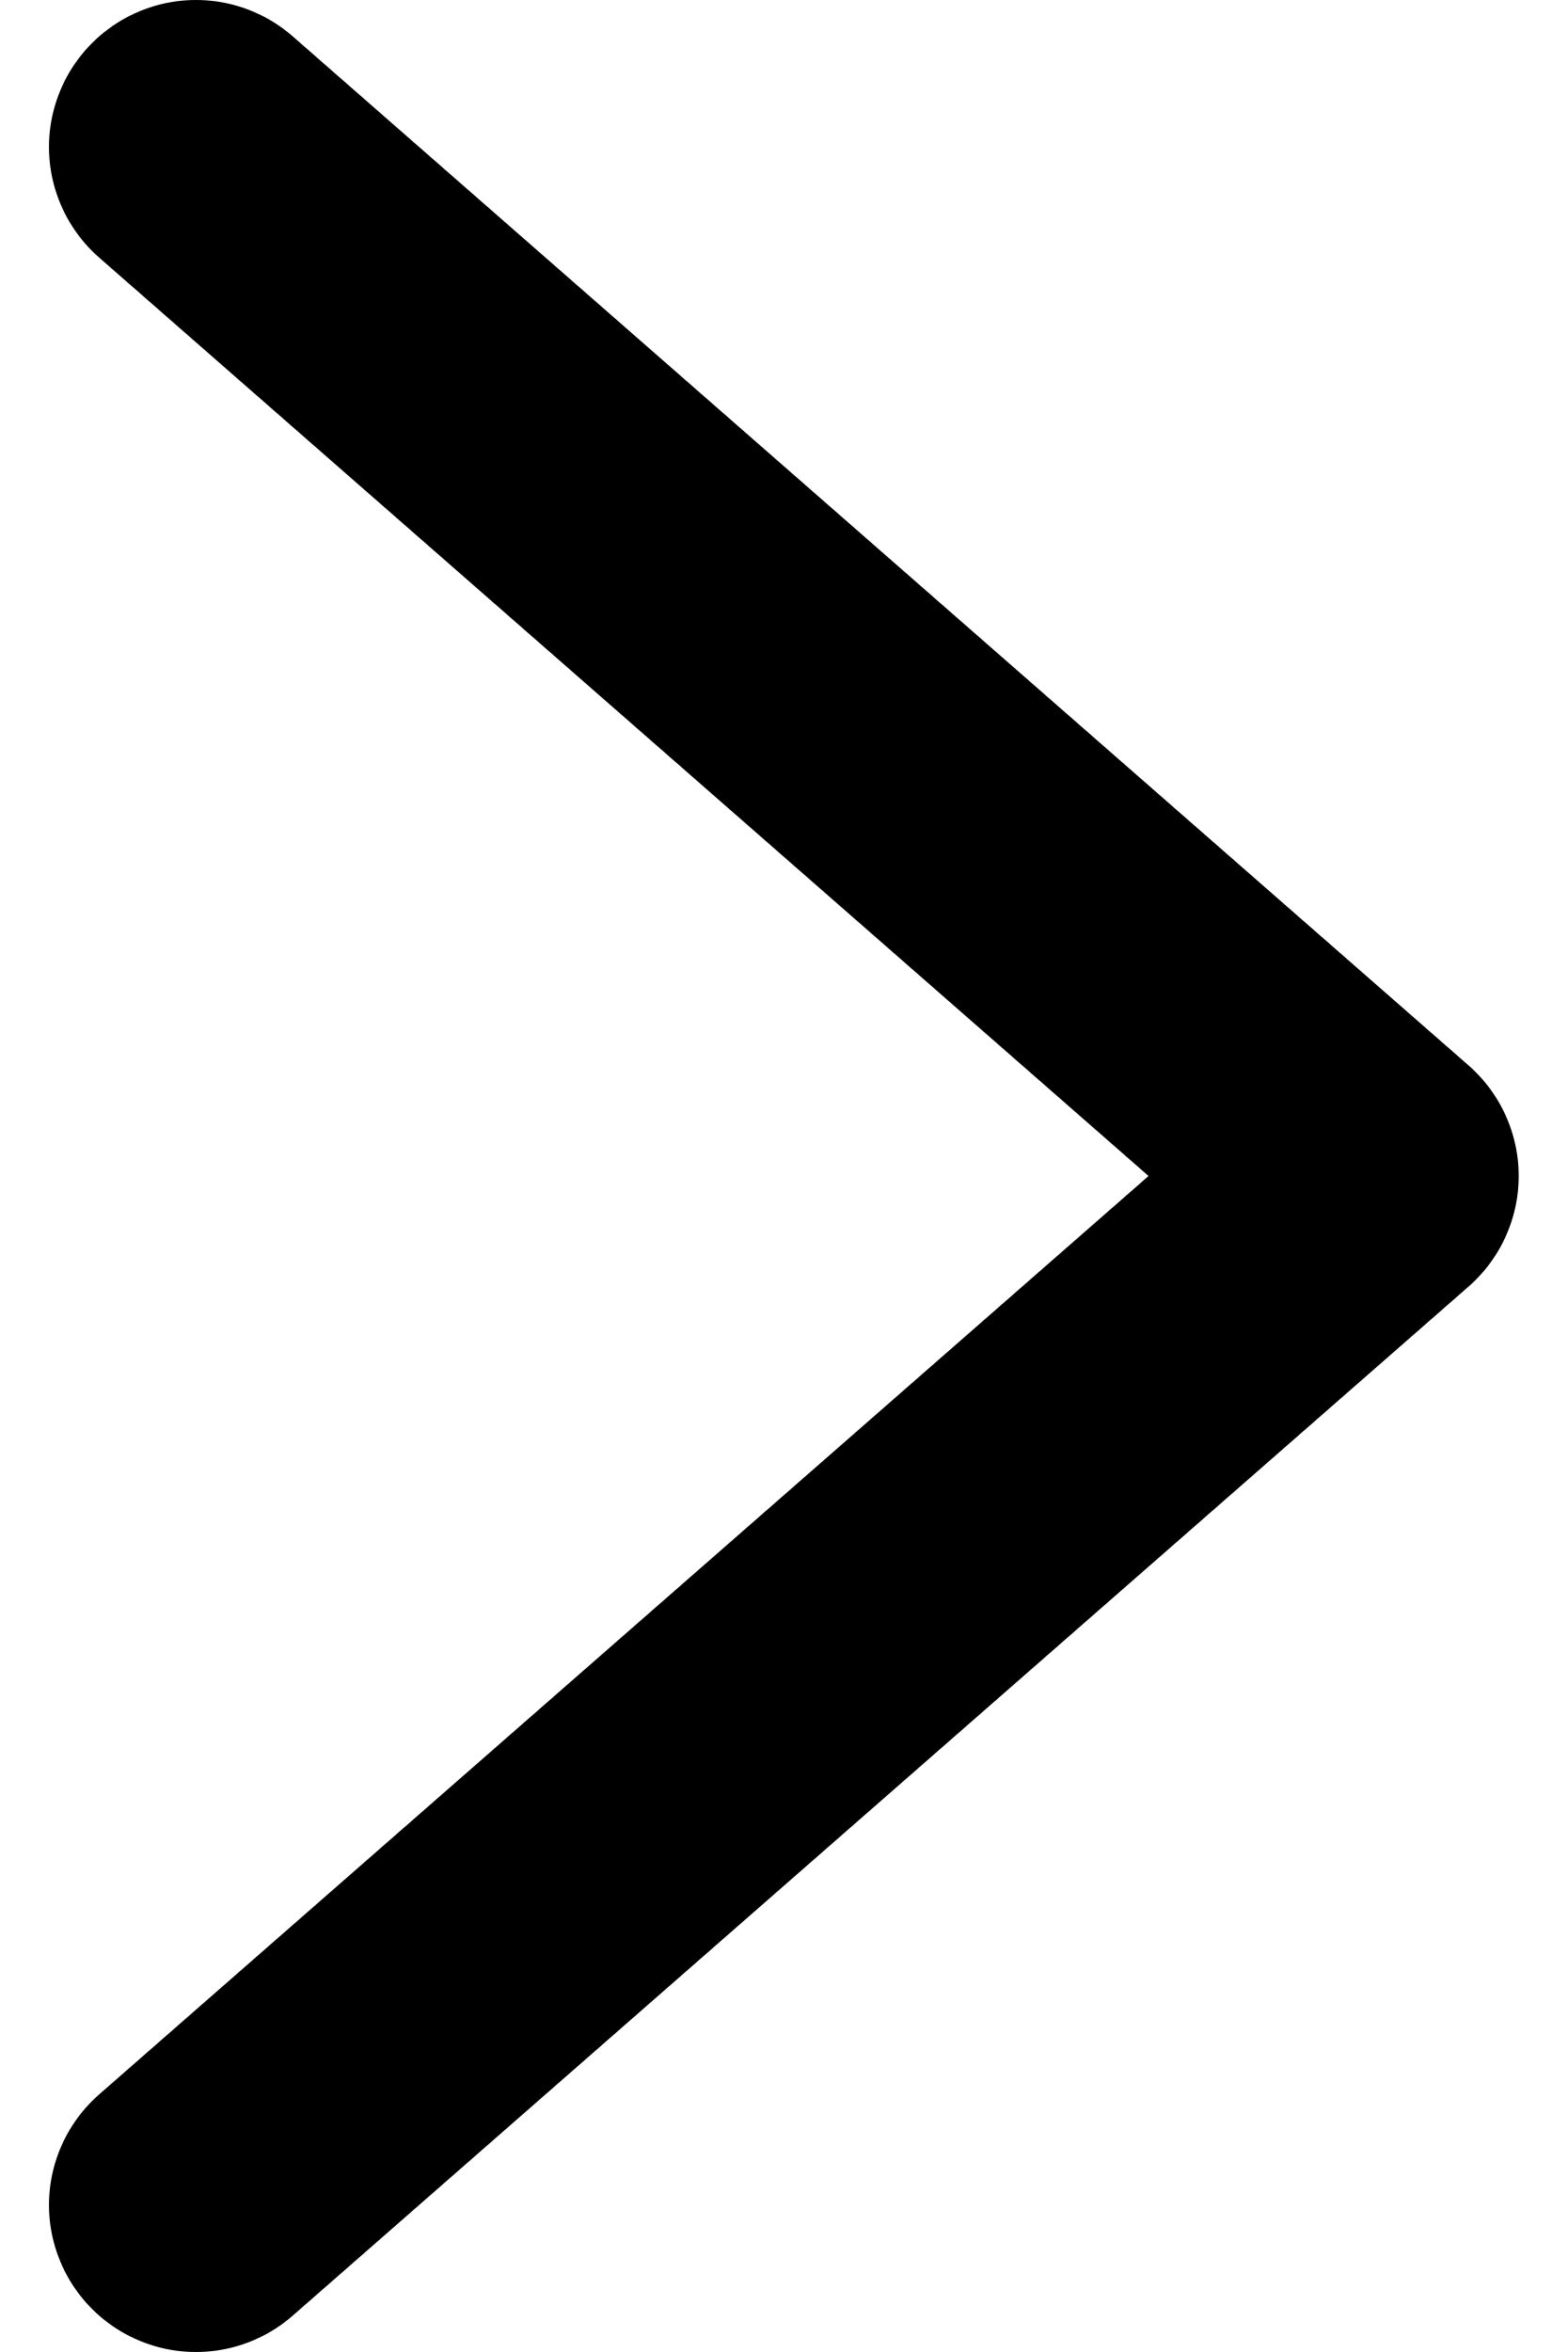
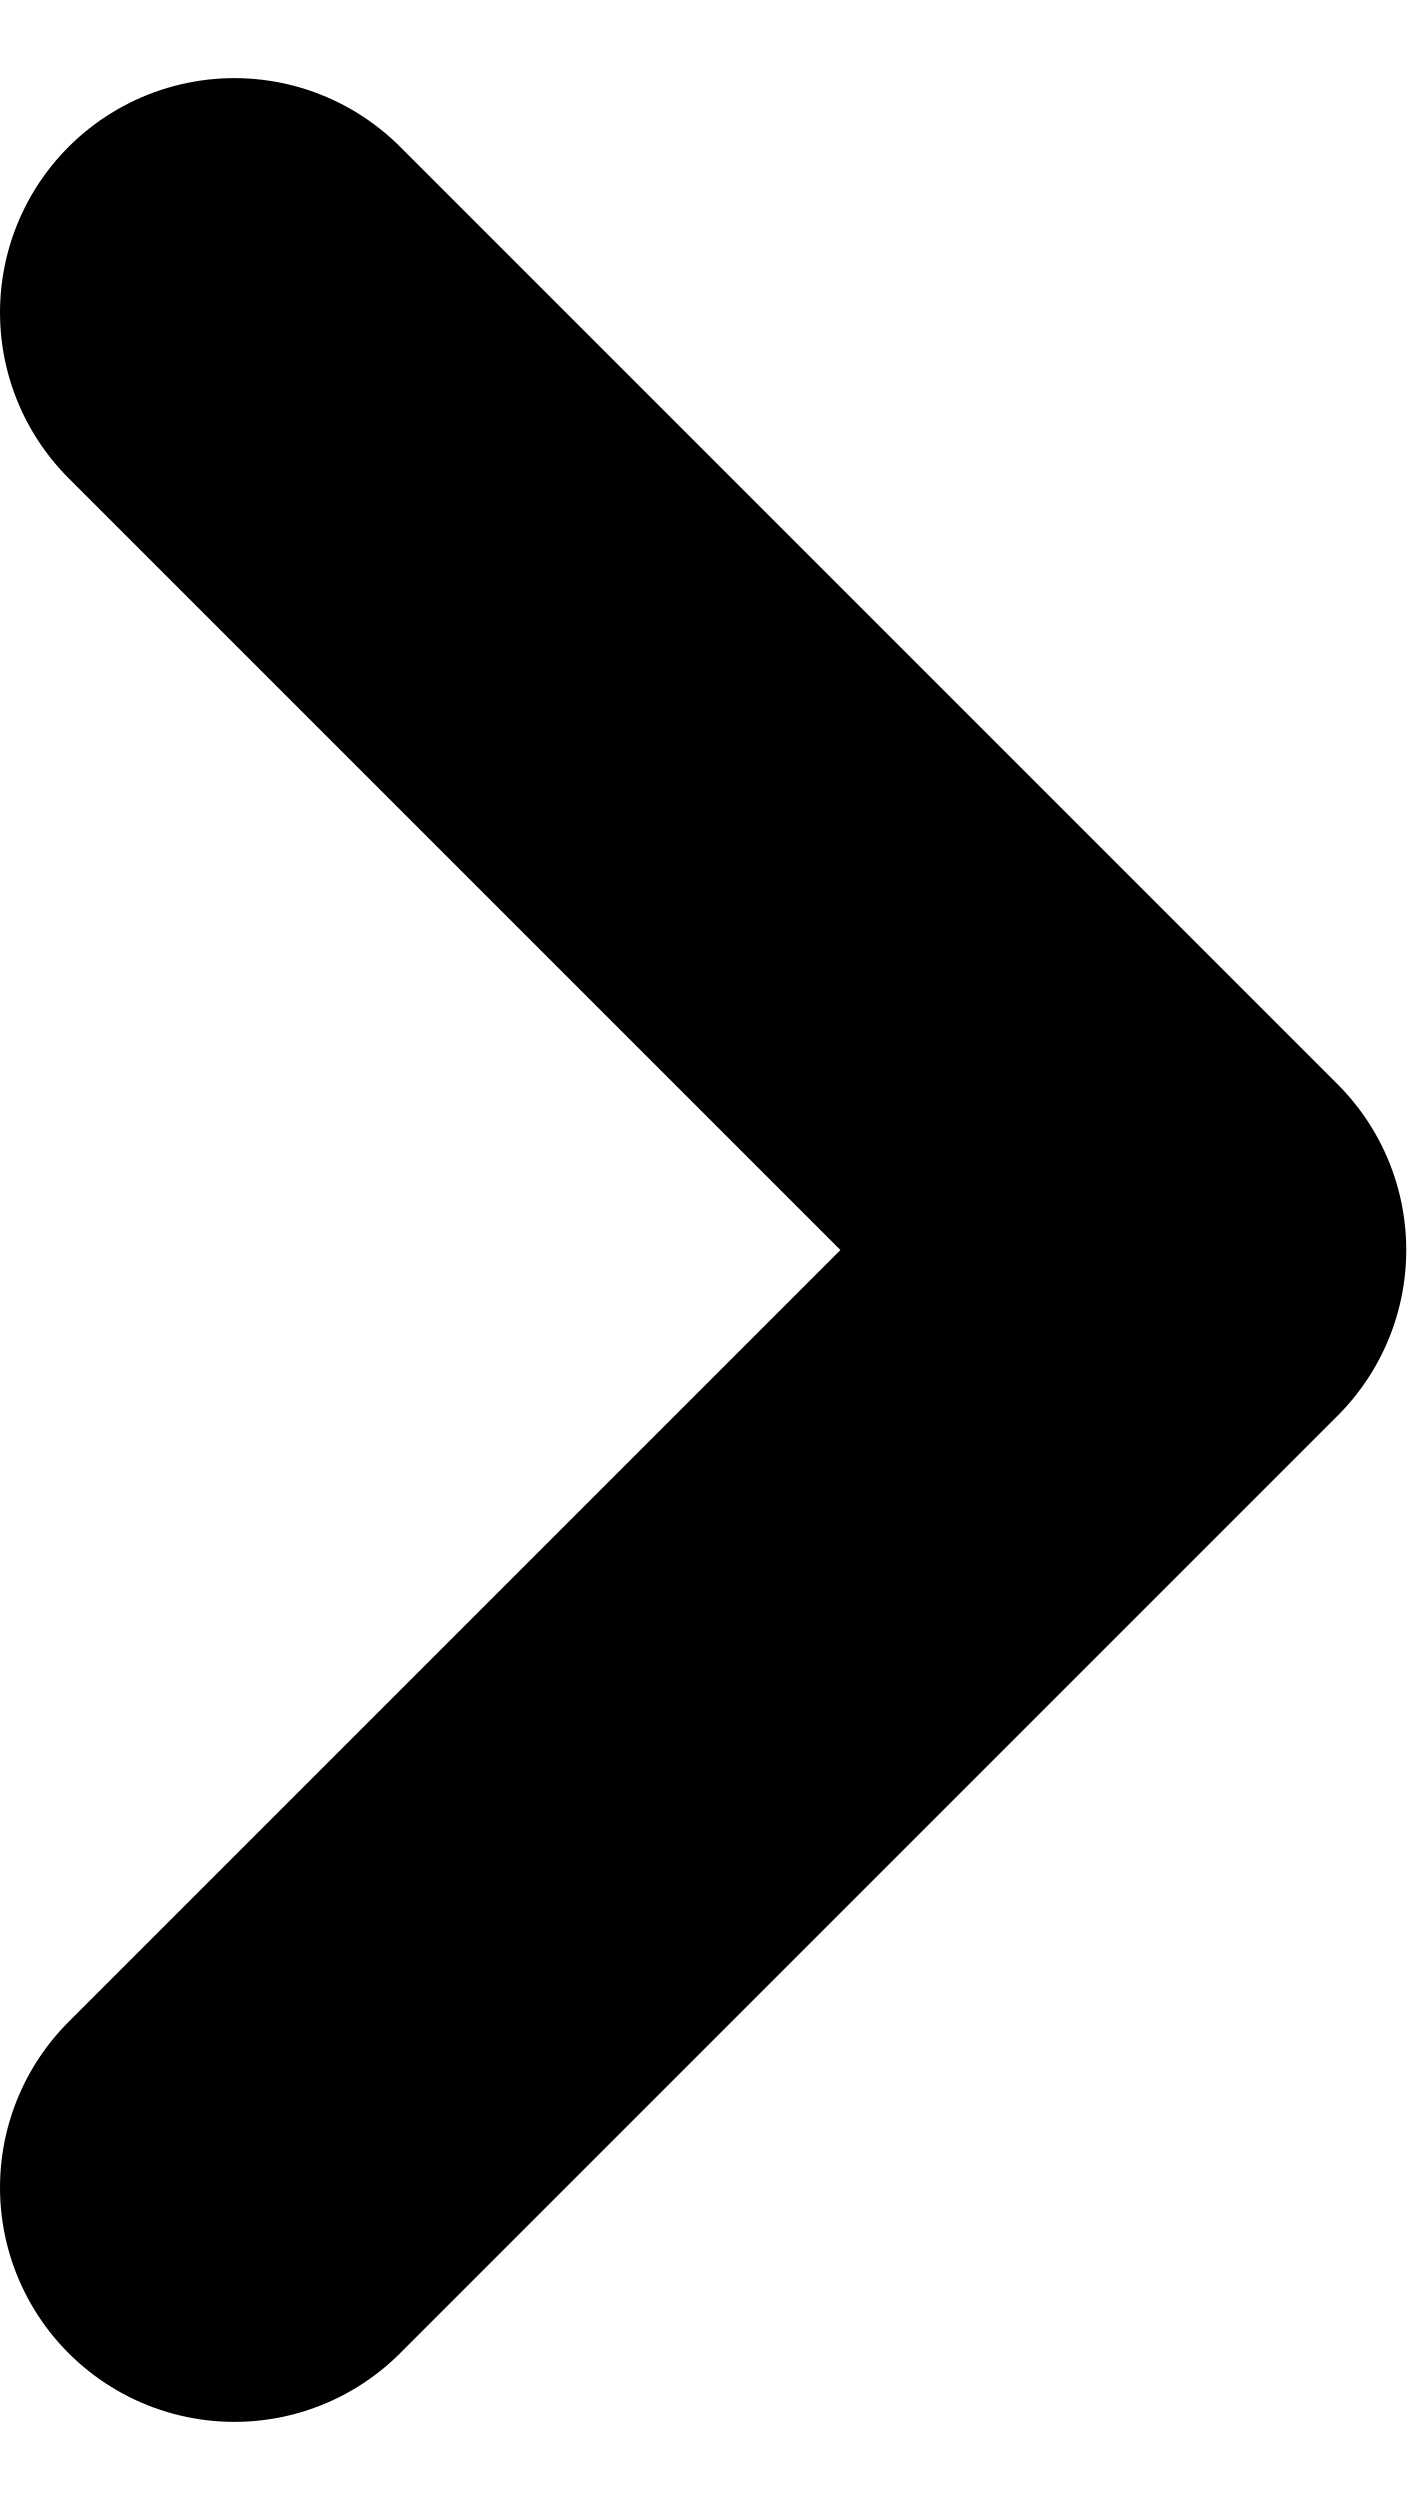
- <svg xmlns="http://www.w3.org/2000/svg" width="16" height="24" viewBox="0 0 16 24" fill="none">
-   <path d="M2 1.5L14 12L2 22.5" stroke="black" stroke-width="3" stroke-linecap="round" stroke-linejoin="round" />
+ <svg xmlns="http://www.w3.org/2000/svg" width="9" height="16" viewBox="0 0 9 16" fill="none">
+   <path d="M1.5 2L7.5 8L1.5 14" stroke="black" stroke-width="3" stroke-linecap="round" stroke-linejoin="round" />
</svg>
